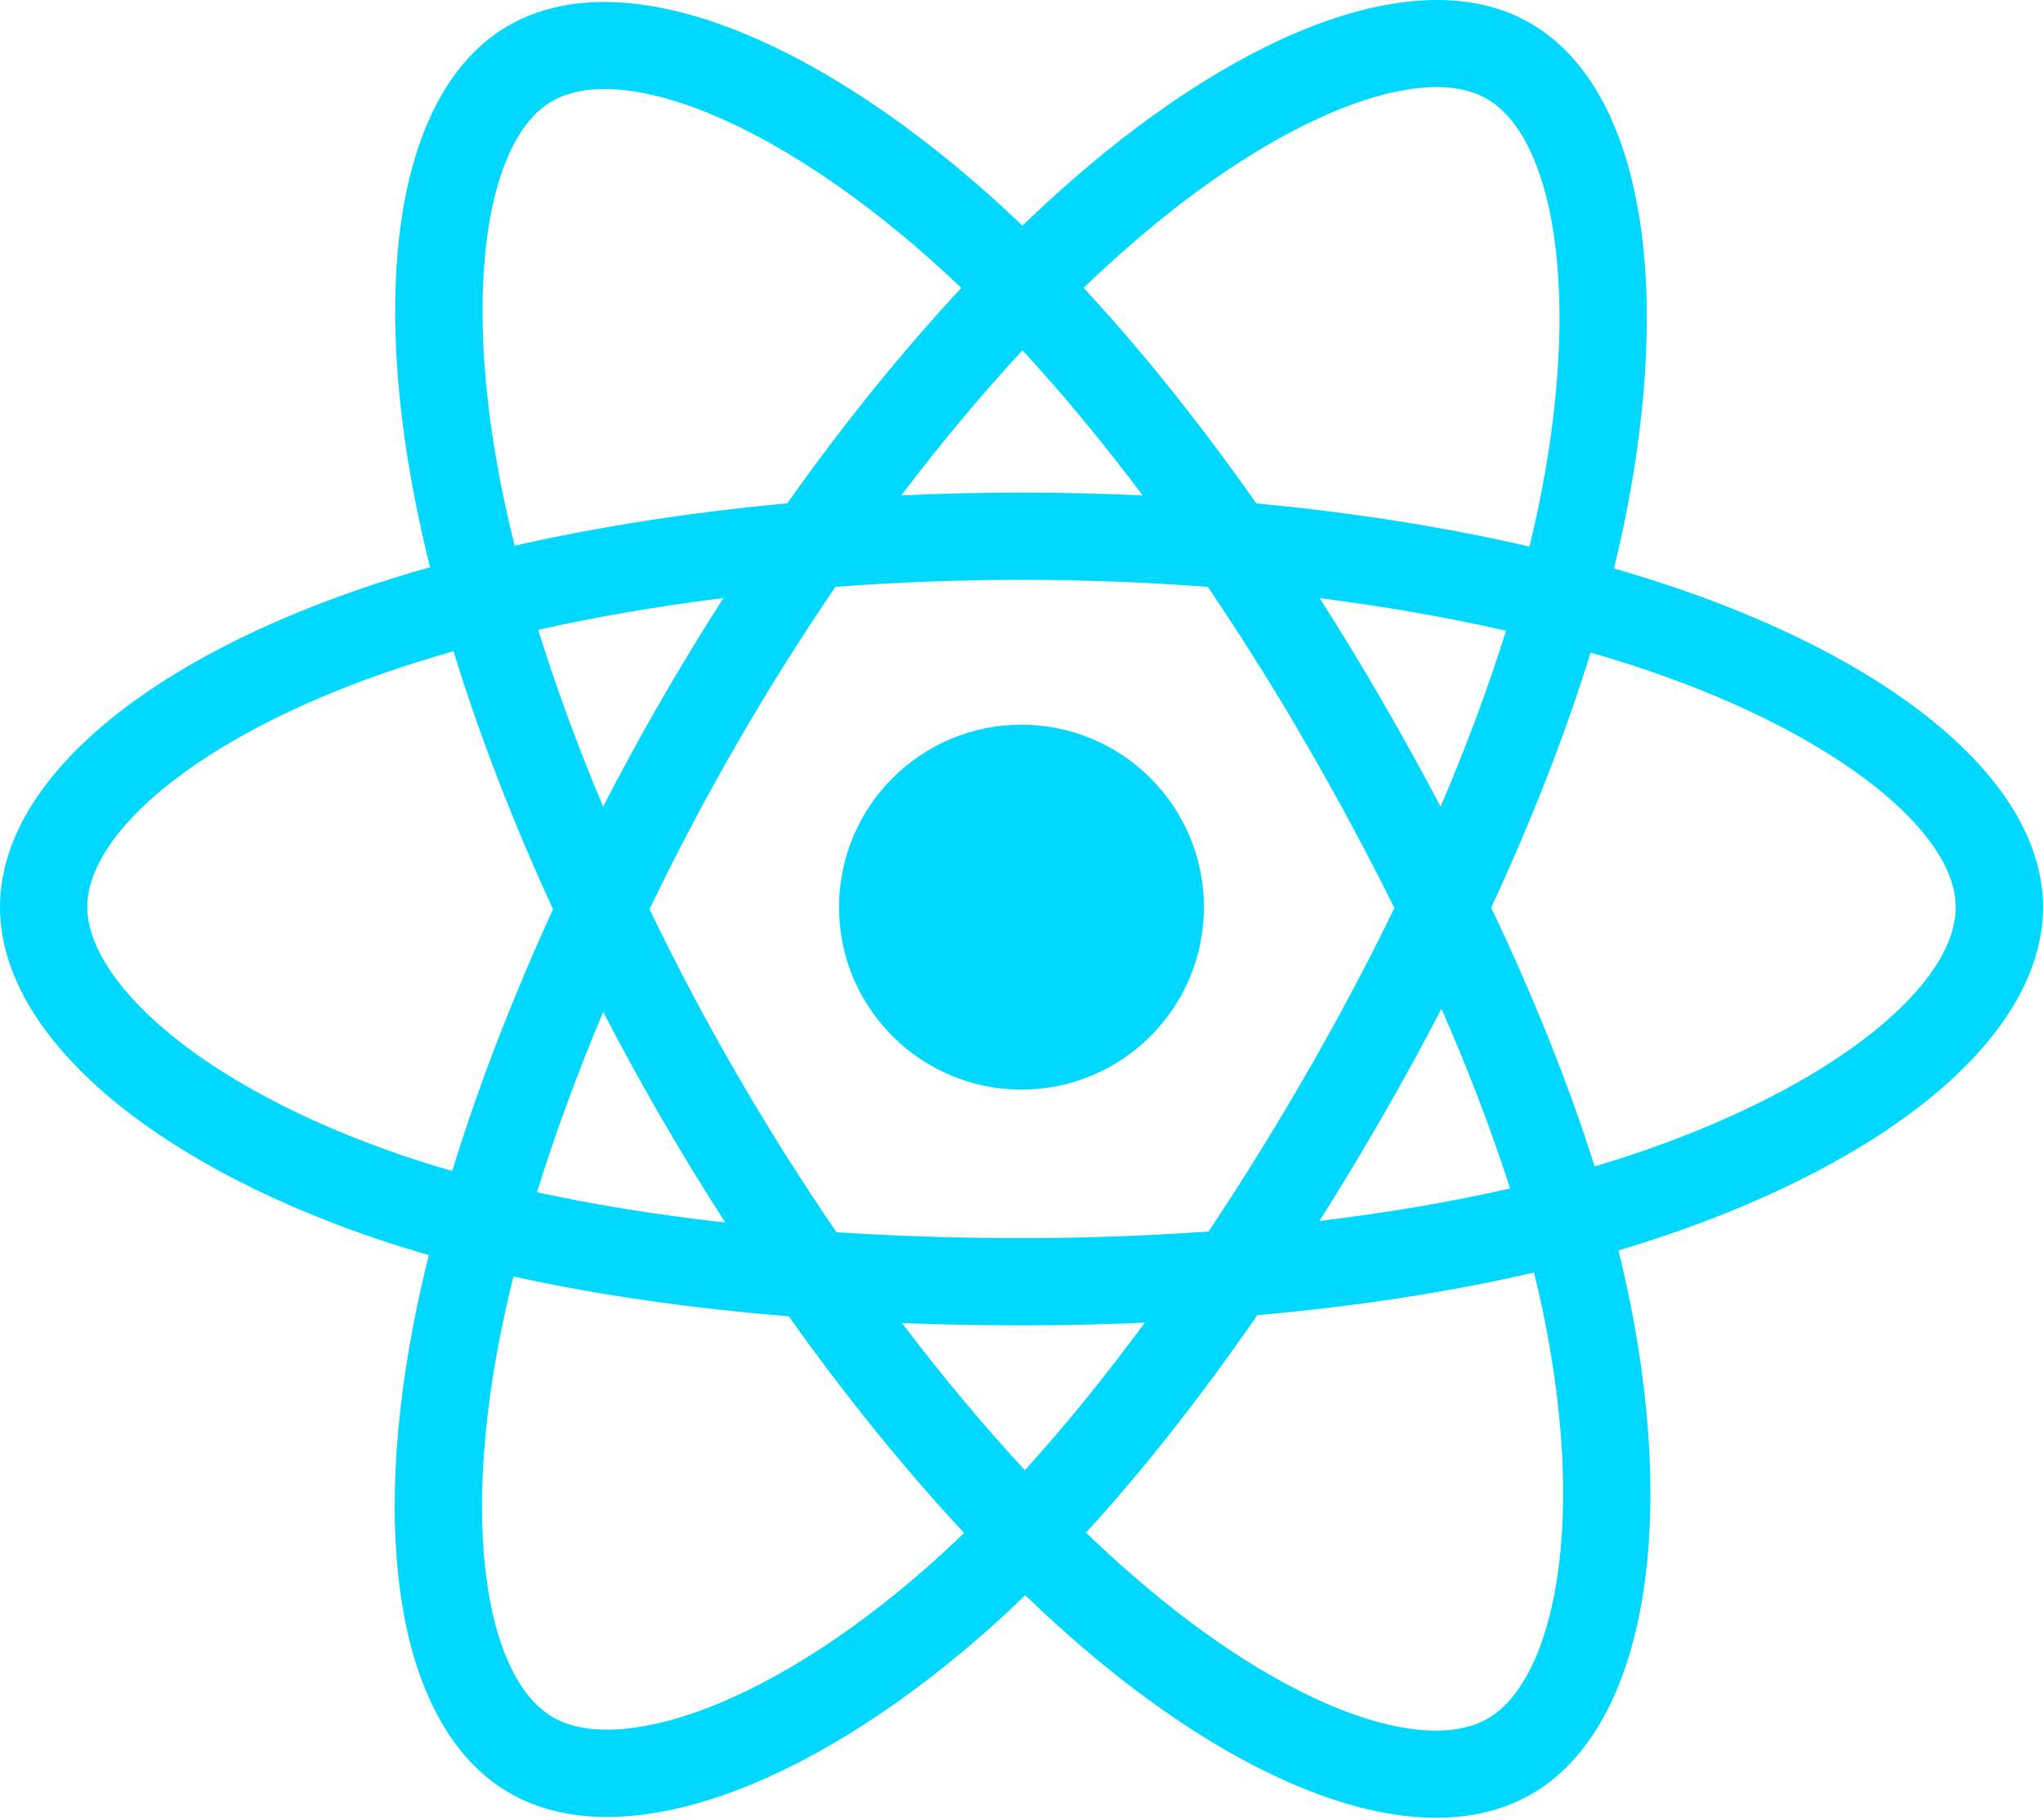
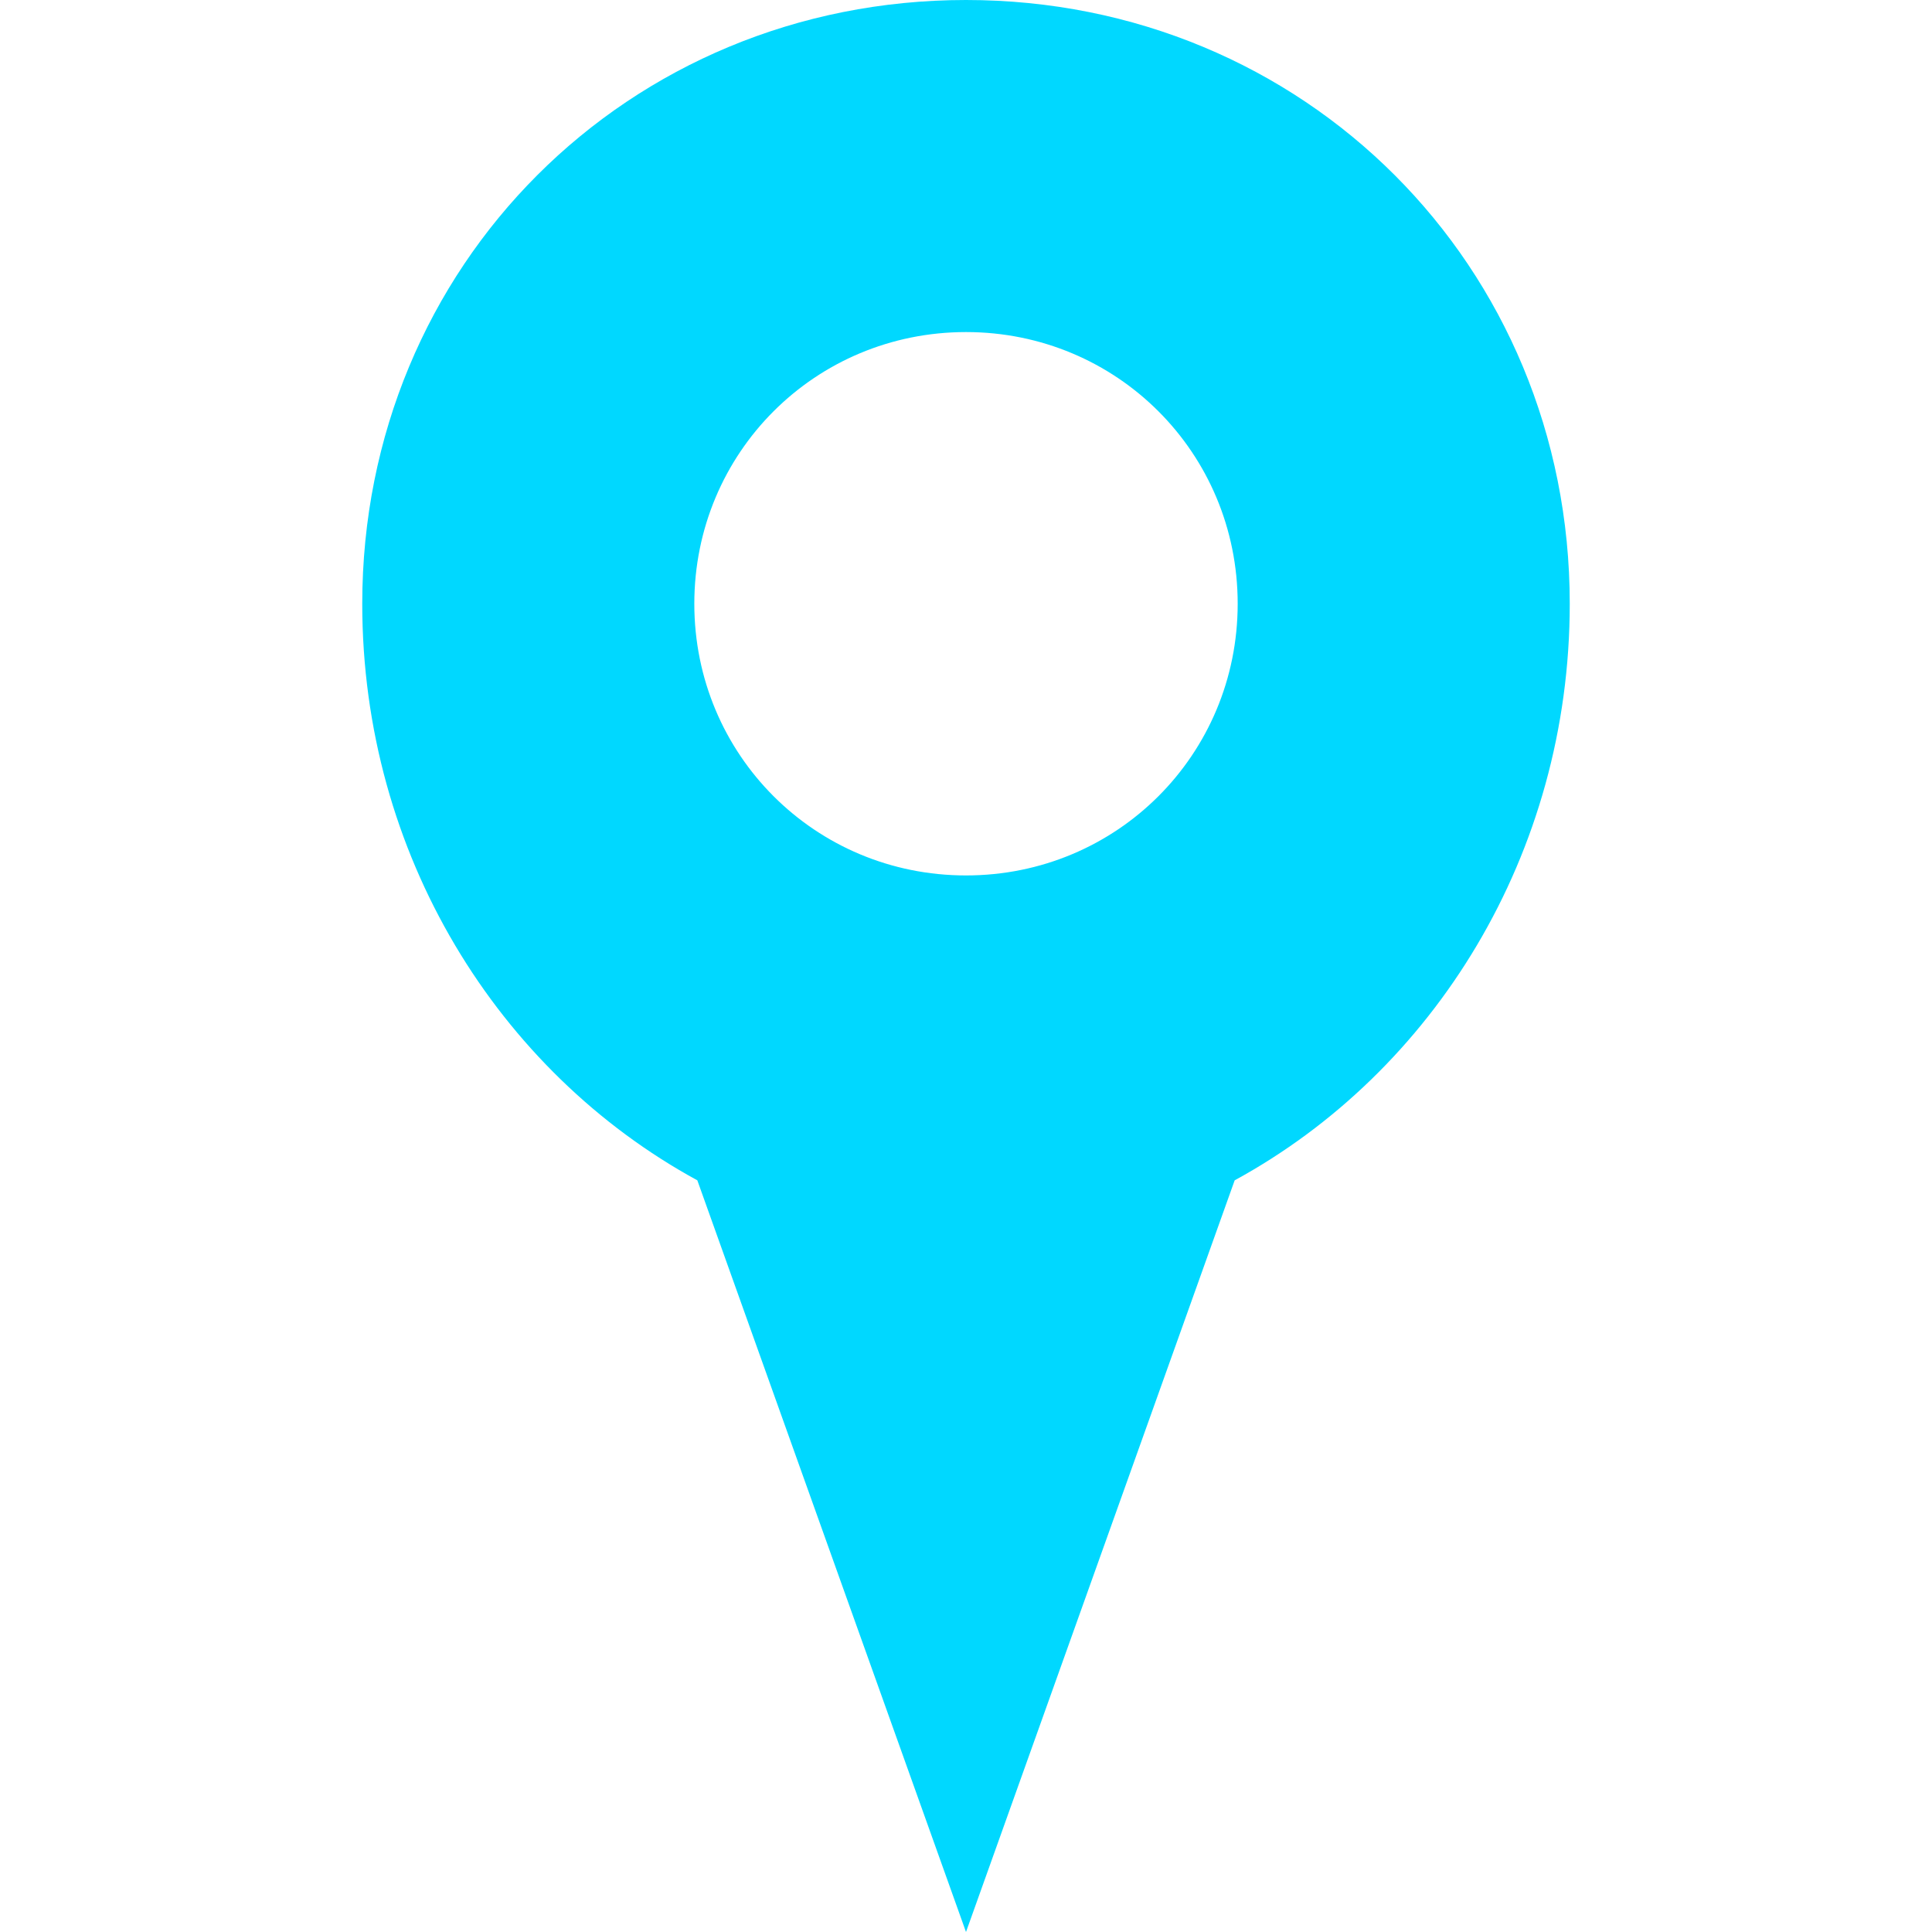
- <svg xmlns="http://www.w3.org/2000/svg" aria-hidden="true" role="img" class="iconify iconify--logos" width="35.93" height="32" preserveAspectRatio="xMidYMid meet" viewBox="0 0 256 228">
-   <path fill="#00D8FF" d="M210.483 73.824a171.49 171.49 0 0 0-8.24-2.597c.465-1.9.893-3.777 1.273-5.621c6.238-30.281 2.16-54.676-11.769-62.708c-13.355-7.7-35.196.329-57.254 19.526a171.23 171.23 0 0 0-6.375 5.848a155.866 155.866 0 0 0-4.241-3.917C100.759 3.829 77.587-4.822 63.673 3.233C50.33 10.957 46.379 33.89 51.995 62.588a170.974 170.974 0 0 0 1.892 8.48c-3.28.932-6.445 1.924-9.474 2.98C17.309 83.498 0 98.307 0 113.668c0 15.865 18.582 31.778 46.812 41.427a145.52 145.52 0 0 0 6.921 2.165a167.467 167.467 0 0 0-2.01 9.138c-5.354 28.2-1.173 50.591 12.134 58.266c13.744 7.926 36.812-.22 59.273-19.855a145.567 145.567 0 0 0 5.342-4.923a168.064 168.064 0 0 0 6.92 6.314c21.758 18.722 43.246 26.282 56.54 18.586c13.731-7.949 18.194-32.003 12.4-61.268a145.016 145.016 0 0 0-1.535-6.842c1.62-.48 3.21-.974 4.76-1.488c29.348-9.723 48.443-25.443 48.443-41.52c0-15.417-17.868-30.326-45.517-39.844Zm-6.365 70.984c-1.4.463-2.836.91-4.3 1.345c-3.24-10.257-7.612-21.163-12.963-32.432c5.106-11 9.31-21.767 12.459-31.957c2.619.758 5.16 1.557 7.61 2.4c23.69 8.156 38.14 20.213 38.14 29.504c0 9.896-15.606 22.743-40.946 31.14Zm-10.514 20.834c2.562 12.94 2.927 24.64 1.23 33.787c-1.524 8.219-4.59 13.698-8.382 15.893c-8.067 4.67-25.32-1.4-43.927-17.412a156.726 156.726 0 0 1-6.437-5.87c7.214-7.889 14.423-17.06 21.459-27.246c12.376-1.098 24.068-2.894 34.671-5.345a134.17 134.17 0 0 1 1.386 6.193ZM87.276 214.515c-7.882 2.783-14.16 2.863-17.955.675c-8.075-4.657-11.432-22.636-6.853-46.752a156.923 156.923 0 0 1 1.869-8.499c10.486 2.32 22.093 3.988 34.498 4.994c7.084 9.967 14.501 19.128 21.976 27.15a134.668 134.668 0 0 1-4.877 4.492c-9.933 8.682-19.886 14.842-28.658 17.94ZM50.35 144.747c-12.483-4.267-22.792-9.812-29.858-15.863c-6.35-5.437-9.555-10.836-9.555-15.216c0-9.322 13.897-21.212 37.076-29.293c2.813-.98 5.757-1.905 8.812-2.773c3.204 10.42 7.406 21.315 12.477 32.332c-5.137 11.18-9.399 22.249-12.634 32.792a134.718 134.718 0 0 1-6.318-1.979Zm12.378-84.26c-4.811-24.587-1.616-43.134 6.425-47.789c8.564-4.958 27.502 2.111 47.463 19.835a144.318 144.318 0 0 1 3.841 3.545c-7.438 7.987-14.787 17.08-21.808 26.988c-12.04 1.116-23.565 2.908-34.161 5.309a160.342 160.342 0 0 1-1.76-7.887Zm110.427 27.268a347.8 347.8 0 0 0-7.785-12.803c8.168 1.033 15.994 2.404 23.343 4.08c-2.206 7.072-4.956 14.465-8.193 22.045a381.151 381.151 0 0 0-7.365-13.322Zm-45.032-43.861c5.044 5.465 10.096 11.566 15.065 18.186a322.04 322.04 0 0 0-30.257-.006c4.974-6.559 10.069-12.652 15.192-18.18ZM82.802 87.83a323.167 323.167 0 0 0-7.227 13.238c-3.184-7.553-5.909-14.98-8.134-22.152c7.304-1.634 15.093-2.97 23.209-3.984a321.524 321.524 0 0 0-7.848 12.897Zm8.081 65.352c-8.385-.936-16.291-2.203-23.593-3.793c2.26-7.3 5.045-14.885 8.298-22.6a321.187 321.187 0 0 0 7.257 13.246c2.594 4.48 5.28 8.868 8.038 13.147Zm37.542 31.03c-5.184-5.592-10.354-11.779-15.403-18.433c4.902.192 9.899.29 14.978.29c5.218 0 10.376-.117 15.453-.343c-4.985 6.774-10.018 12.97-15.028 18.486Zm52.198-57.817c3.422 7.8 6.306 15.345 8.596 22.52c-7.422 1.694-15.436 3.058-23.88 4.071a382.417 382.417 0 0 0 7.859-13.026a347.403 347.403 0 0 0 7.425-13.565Zm-16.898 8.101a358.557 358.557 0 0 1-12.281 19.815a329.4 329.4 0 0 1-23.444.823c-7.967 0-15.716-.248-23.178-.732a310.202 310.202 0 0 1-12.513-19.846h.001a307.41 307.41 0 0 1-10.923-20.627a310.278 310.278 0 0 1 10.89-20.637l-.001.001a307.318 307.318 0 0 1 12.413-19.761c7.613-.576 15.42-.876 23.31-.876H128c7.926 0 15.743.303 23.354.883a329.357 329.357 0 0 1 12.335 19.695a358.489 358.489 0 0 1 11.036 20.54a329.472 329.472 0 0 1-11 20.722Zm22.56-122.124c8.572 4.944 11.906 24.881 6.52 51.026c-.344 1.668-.73 3.367-1.15 5.09c-10.622-2.452-22.155-4.275-34.23-5.408c-7.034-10.017-14.323-19.124-21.64-27.008a160.789 160.789 0 0 1 5.888-5.4c18.9-16.447 36.564-22.941 44.612-18.3ZM128 90.808c12.625 0 22.86 10.235 22.86 22.86s-10.235 22.86-22.86 22.86s-22.86-10.235-22.86-22.86s10.235-22.86 22.86-22.86Z" />
+ <svg xmlns="http://www.w3.org/2000/svg" viewBox="0 0 64 64" width="64" height="64">
+   <path fill="#00D8FF" d="M32 0C20.8 0 12 8.8 12 20c0 8.3 4.5 15.5 11.1 19.1L32 64l8.9-24.9C47.5 35.5 52 28.3 52 20 52 8.8 43.2 0 32 0zm0 29c-5 0-9-4-9-9s4-9 9-9 9 4 9 9-4 9-9 9z" />
</svg>
